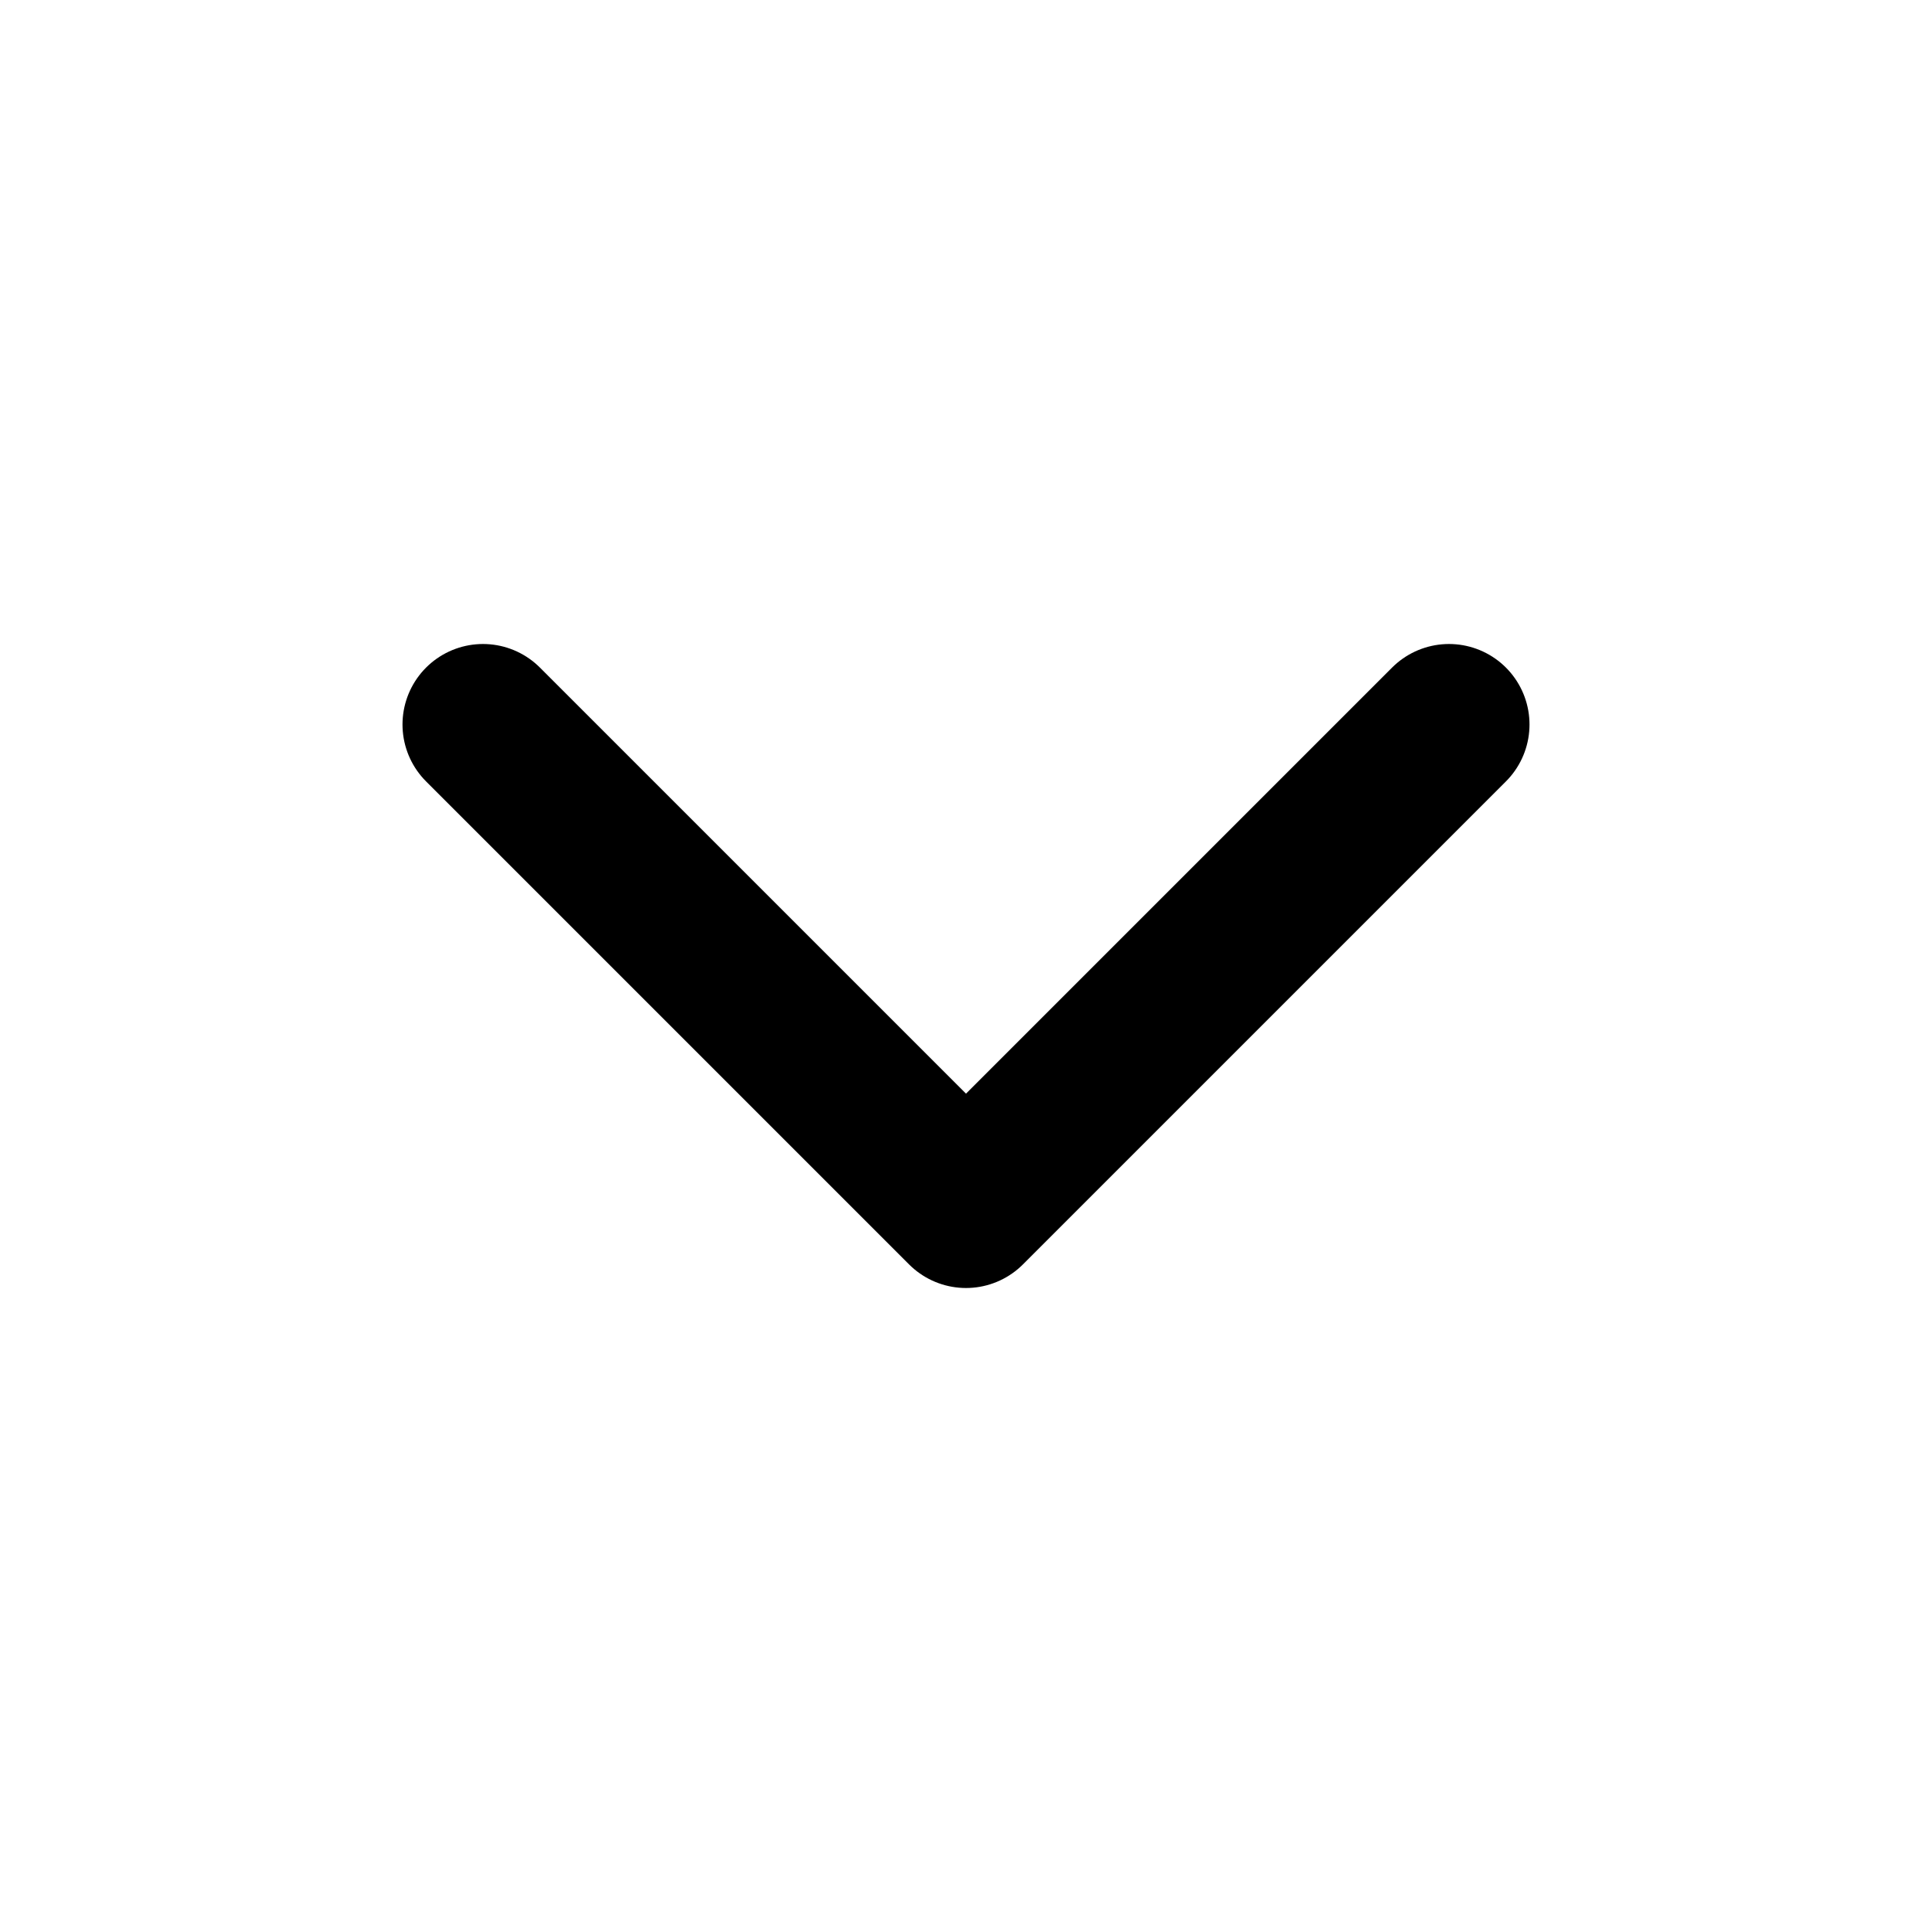
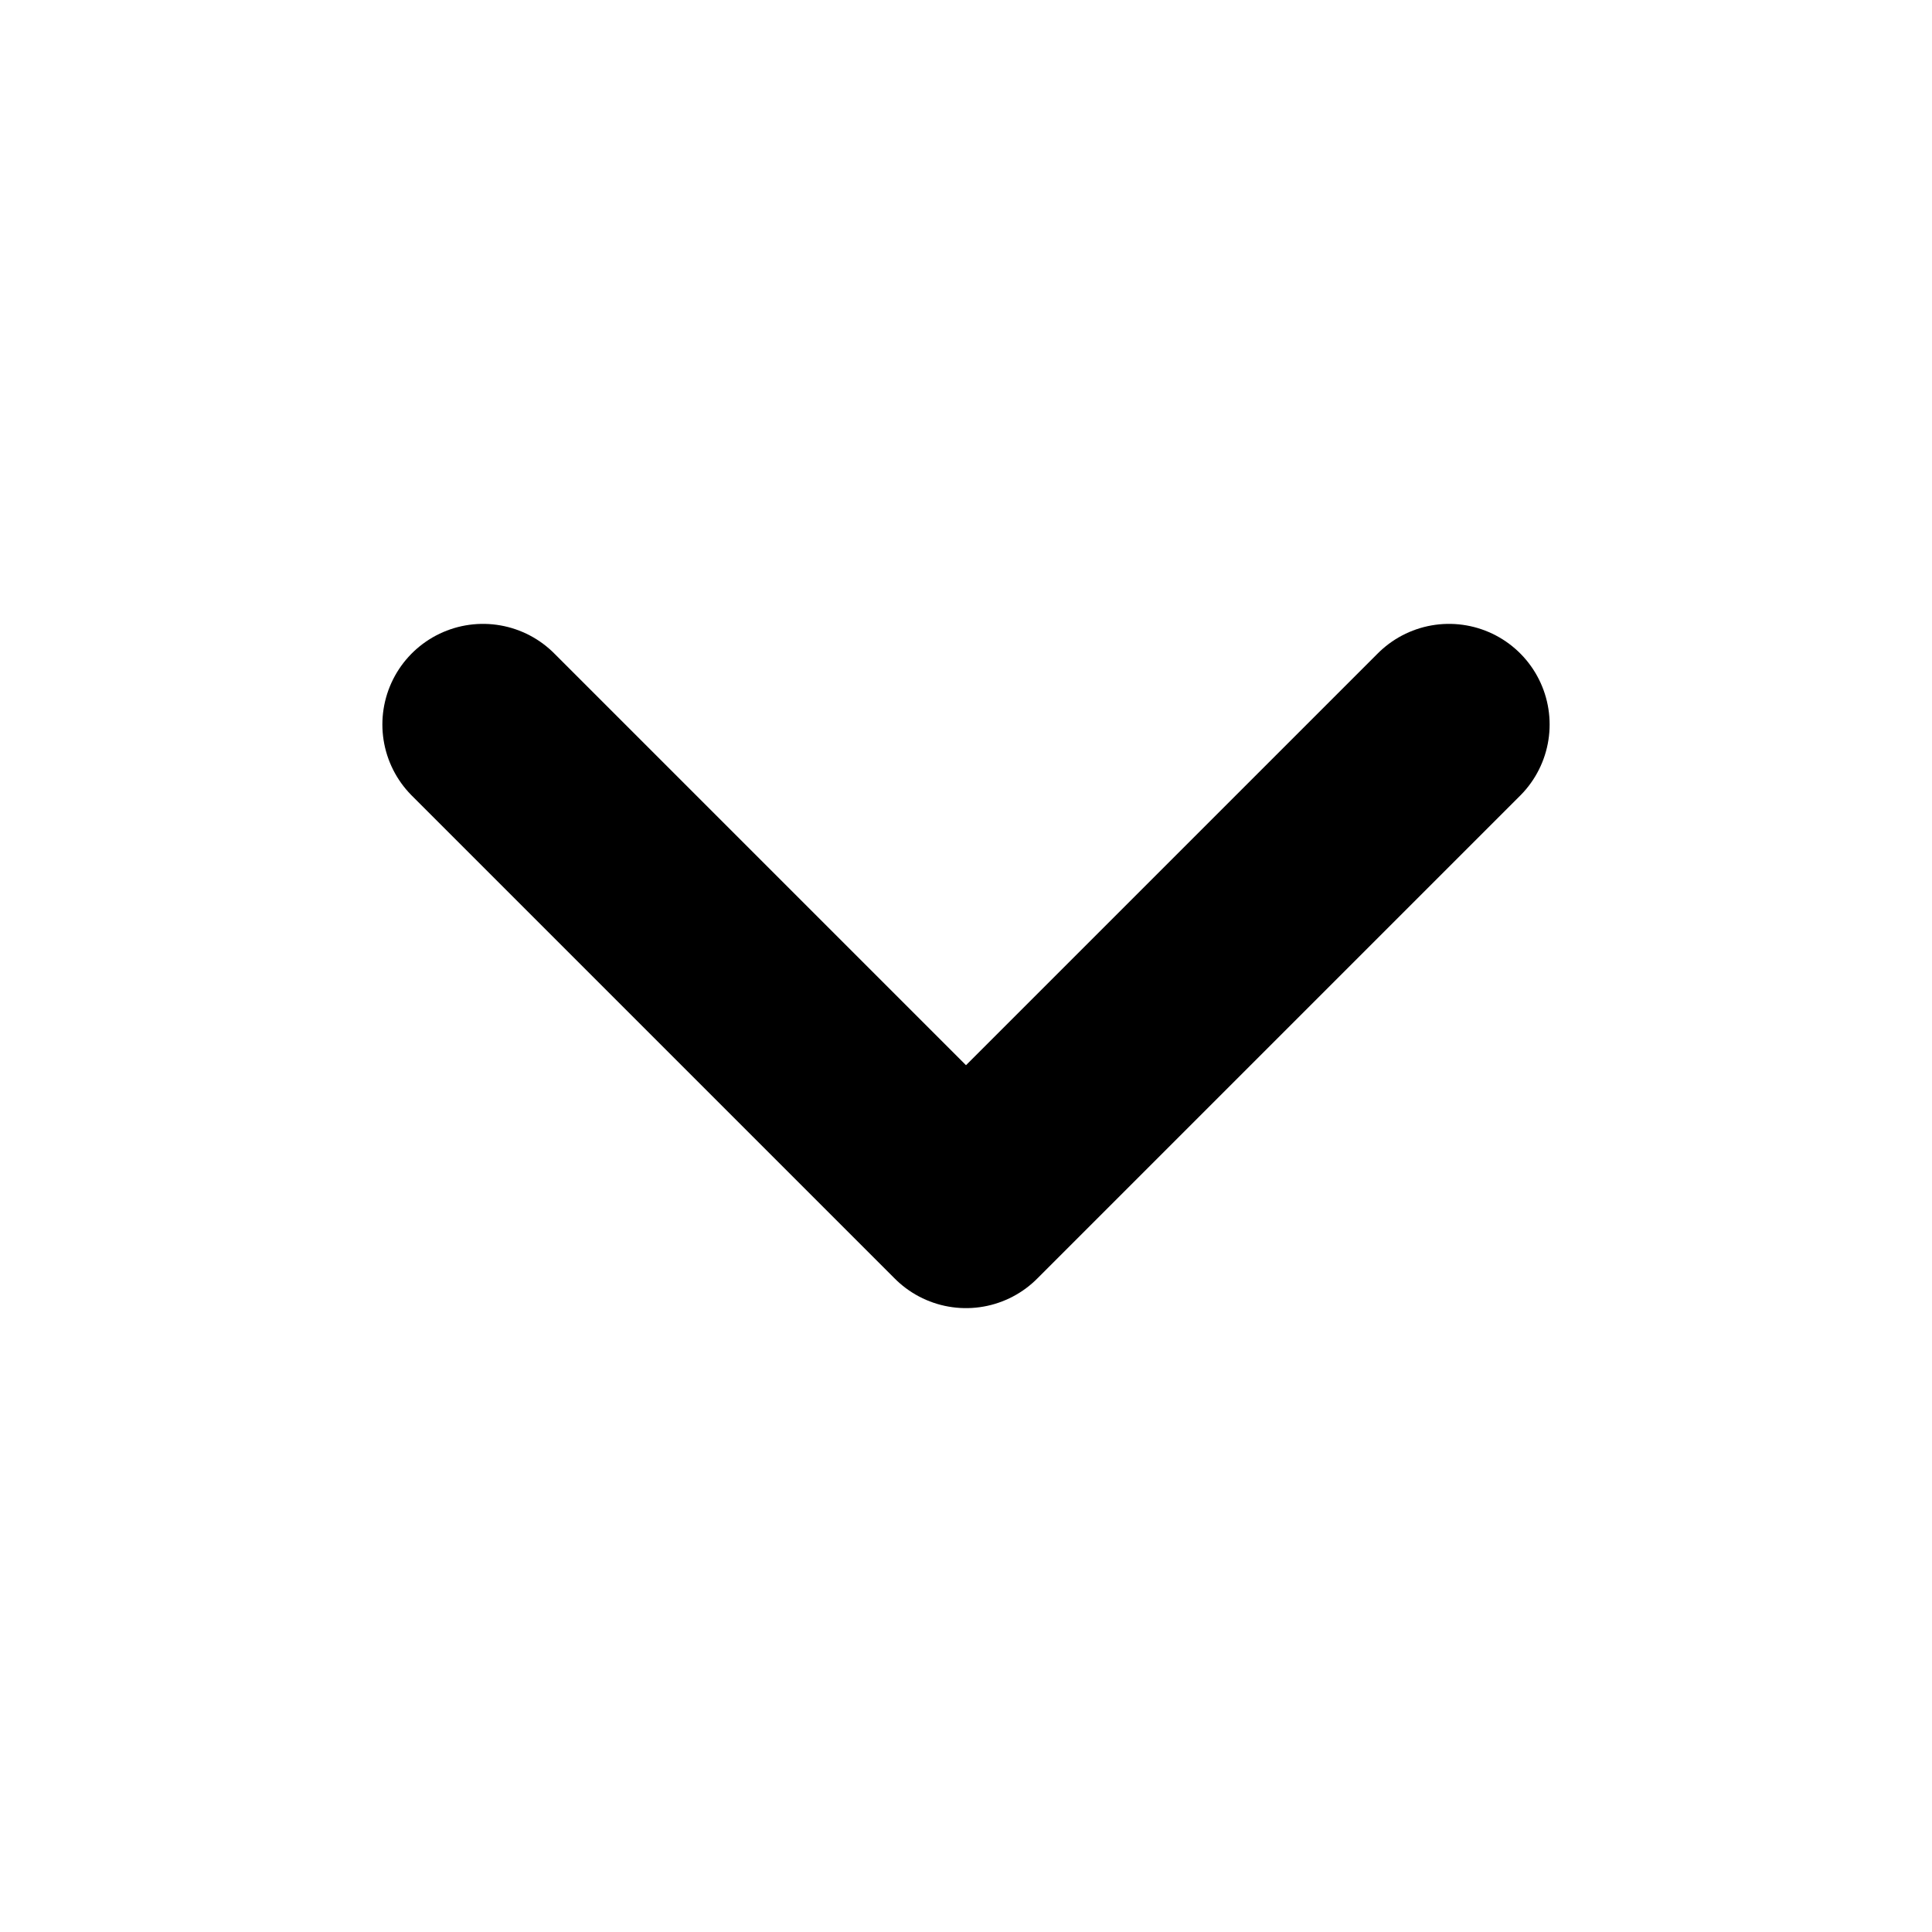
- <svg xmlns="http://www.w3.org/2000/svg" id="angle-down-solid" width="24" height="24" viewBox="0 0 24 24" fill="none" stroke="currentColor" stroke-width="2" stroke-linecap="round" stroke-linejoin="round" class="lucide lucide-chevron-down" aria-hidden="true">
+ <svg xmlns="http://www.w3.org/2000/svg" id="angle-down-solid" width="24" height="24" viewBox="0 0 24 24" fill="none" stroke="currentColor" stroke-width="2.5" stroke-linecap="round" stroke-linejoin="round" class="lucide lucide-chevron-down" aria-hidden="true">
  <path d="m6 9 6 6 6-6" />
</svg>
